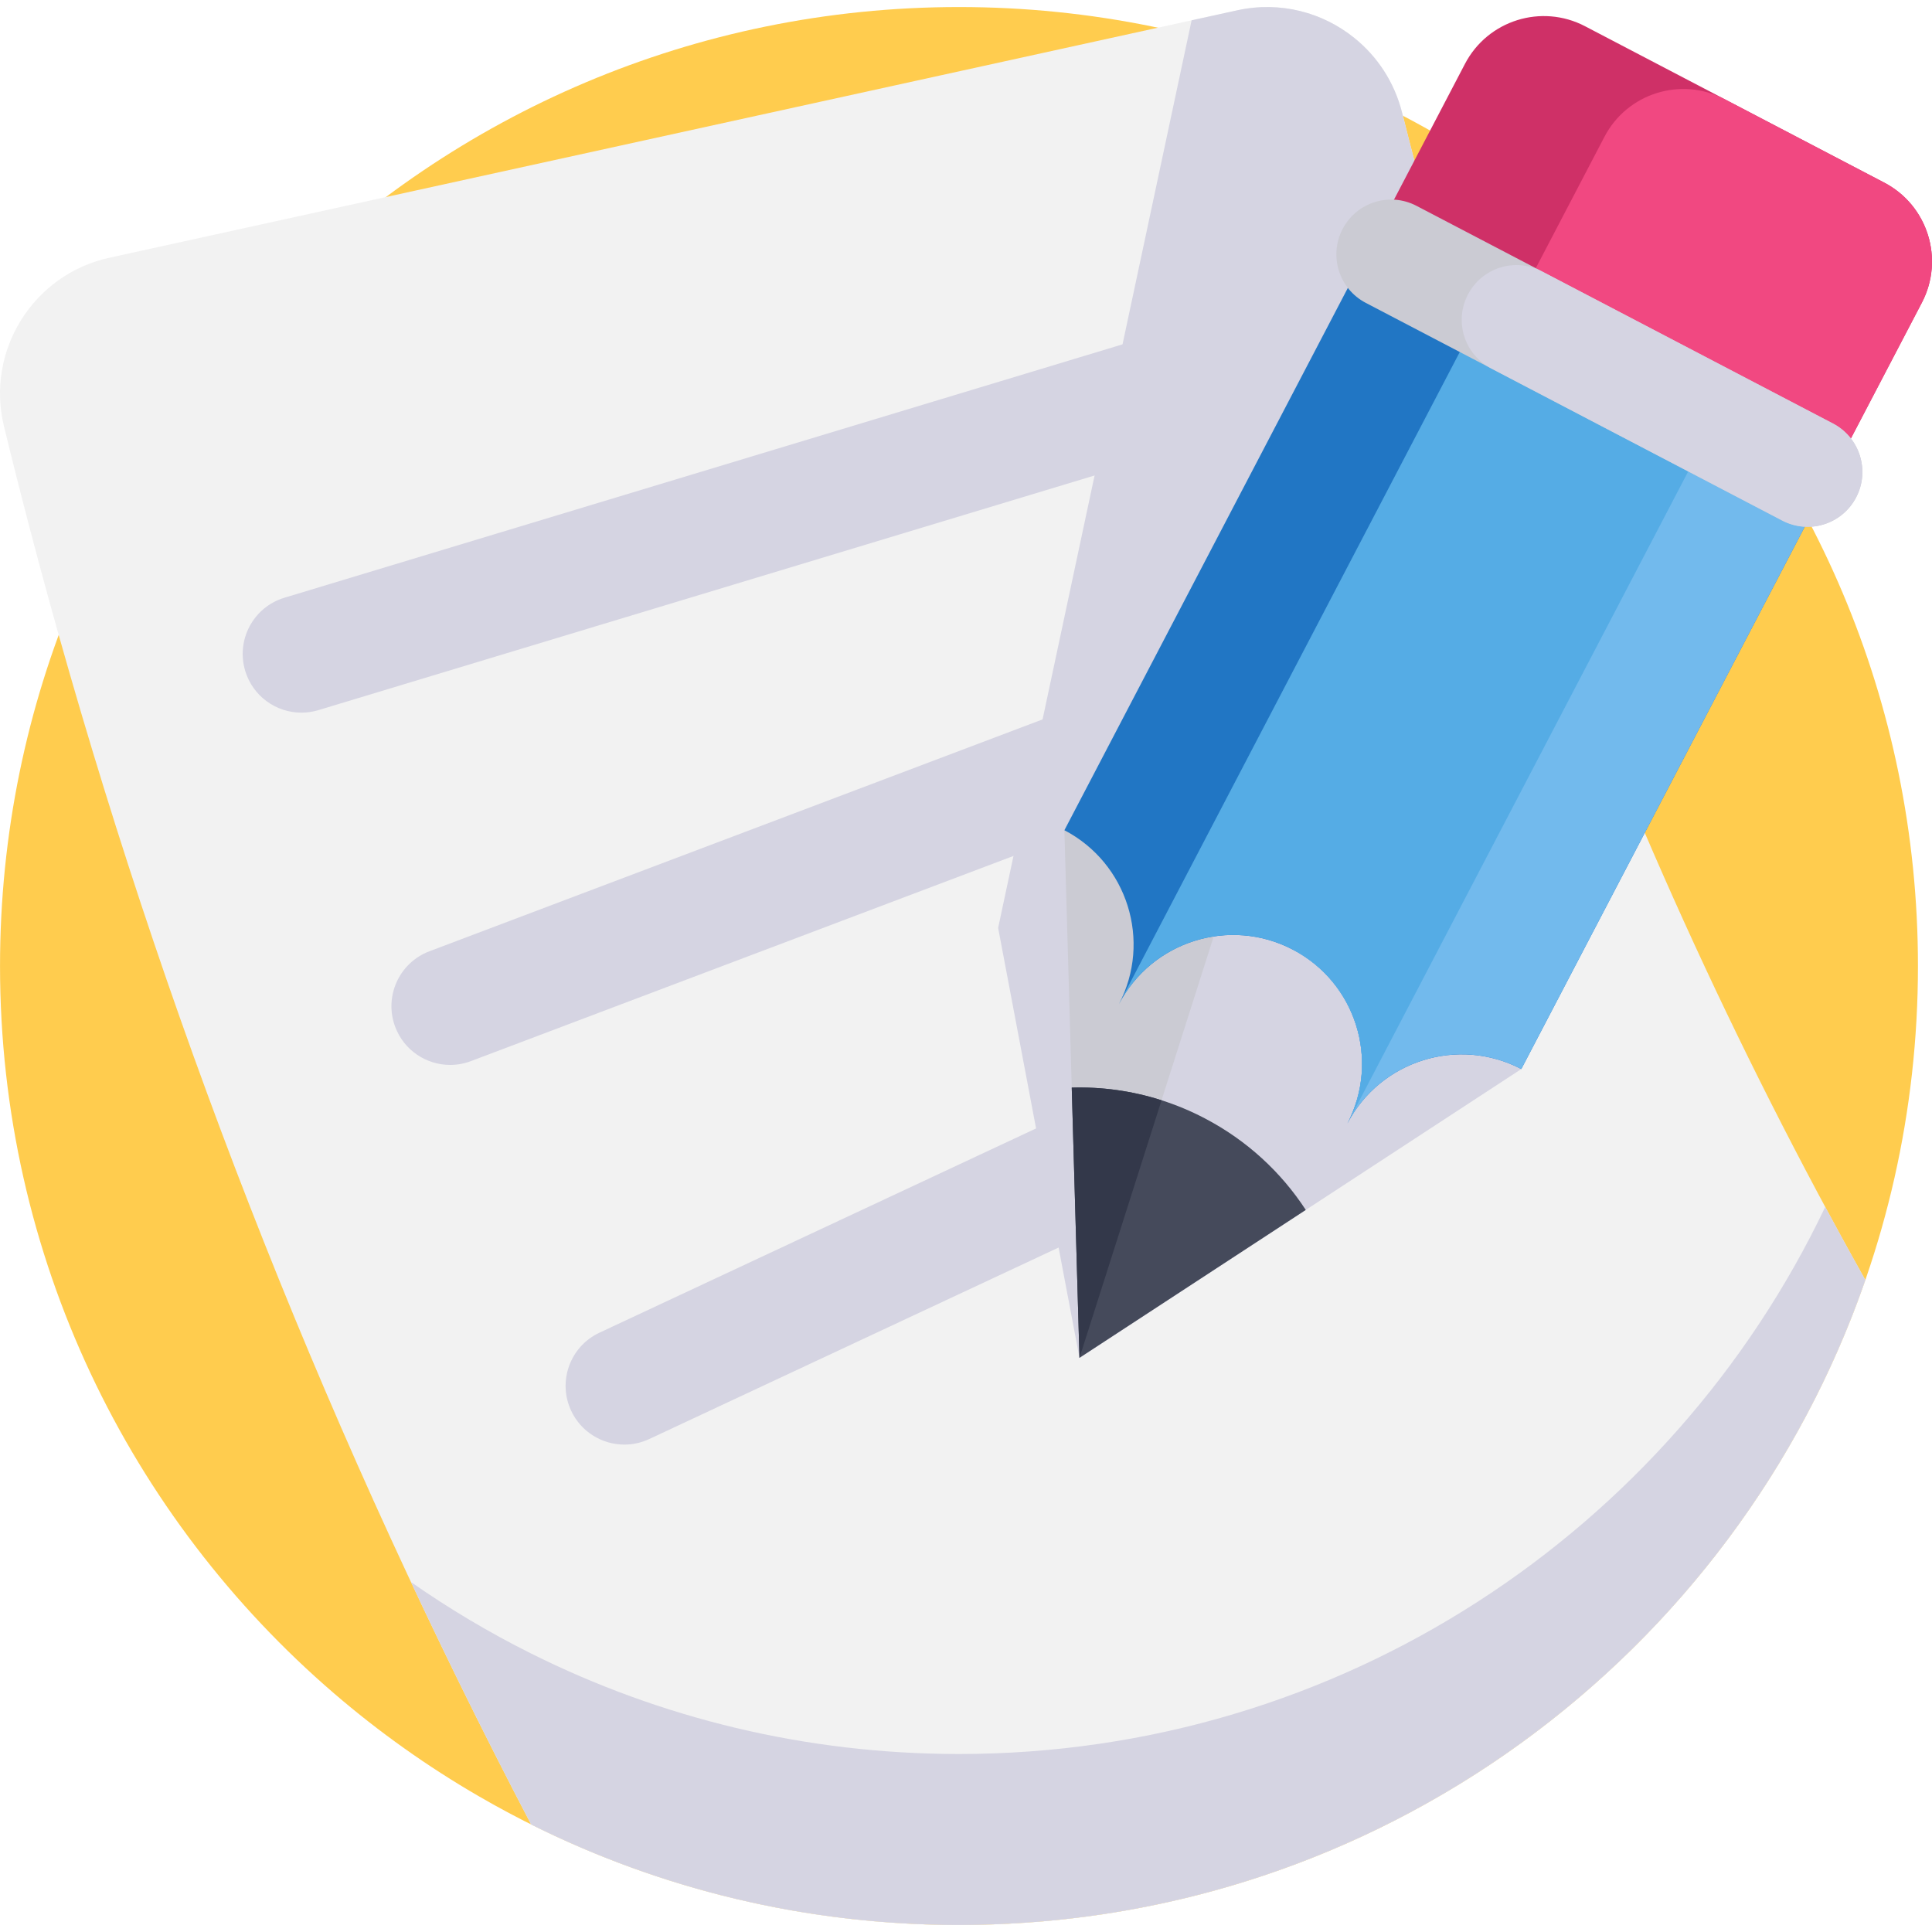
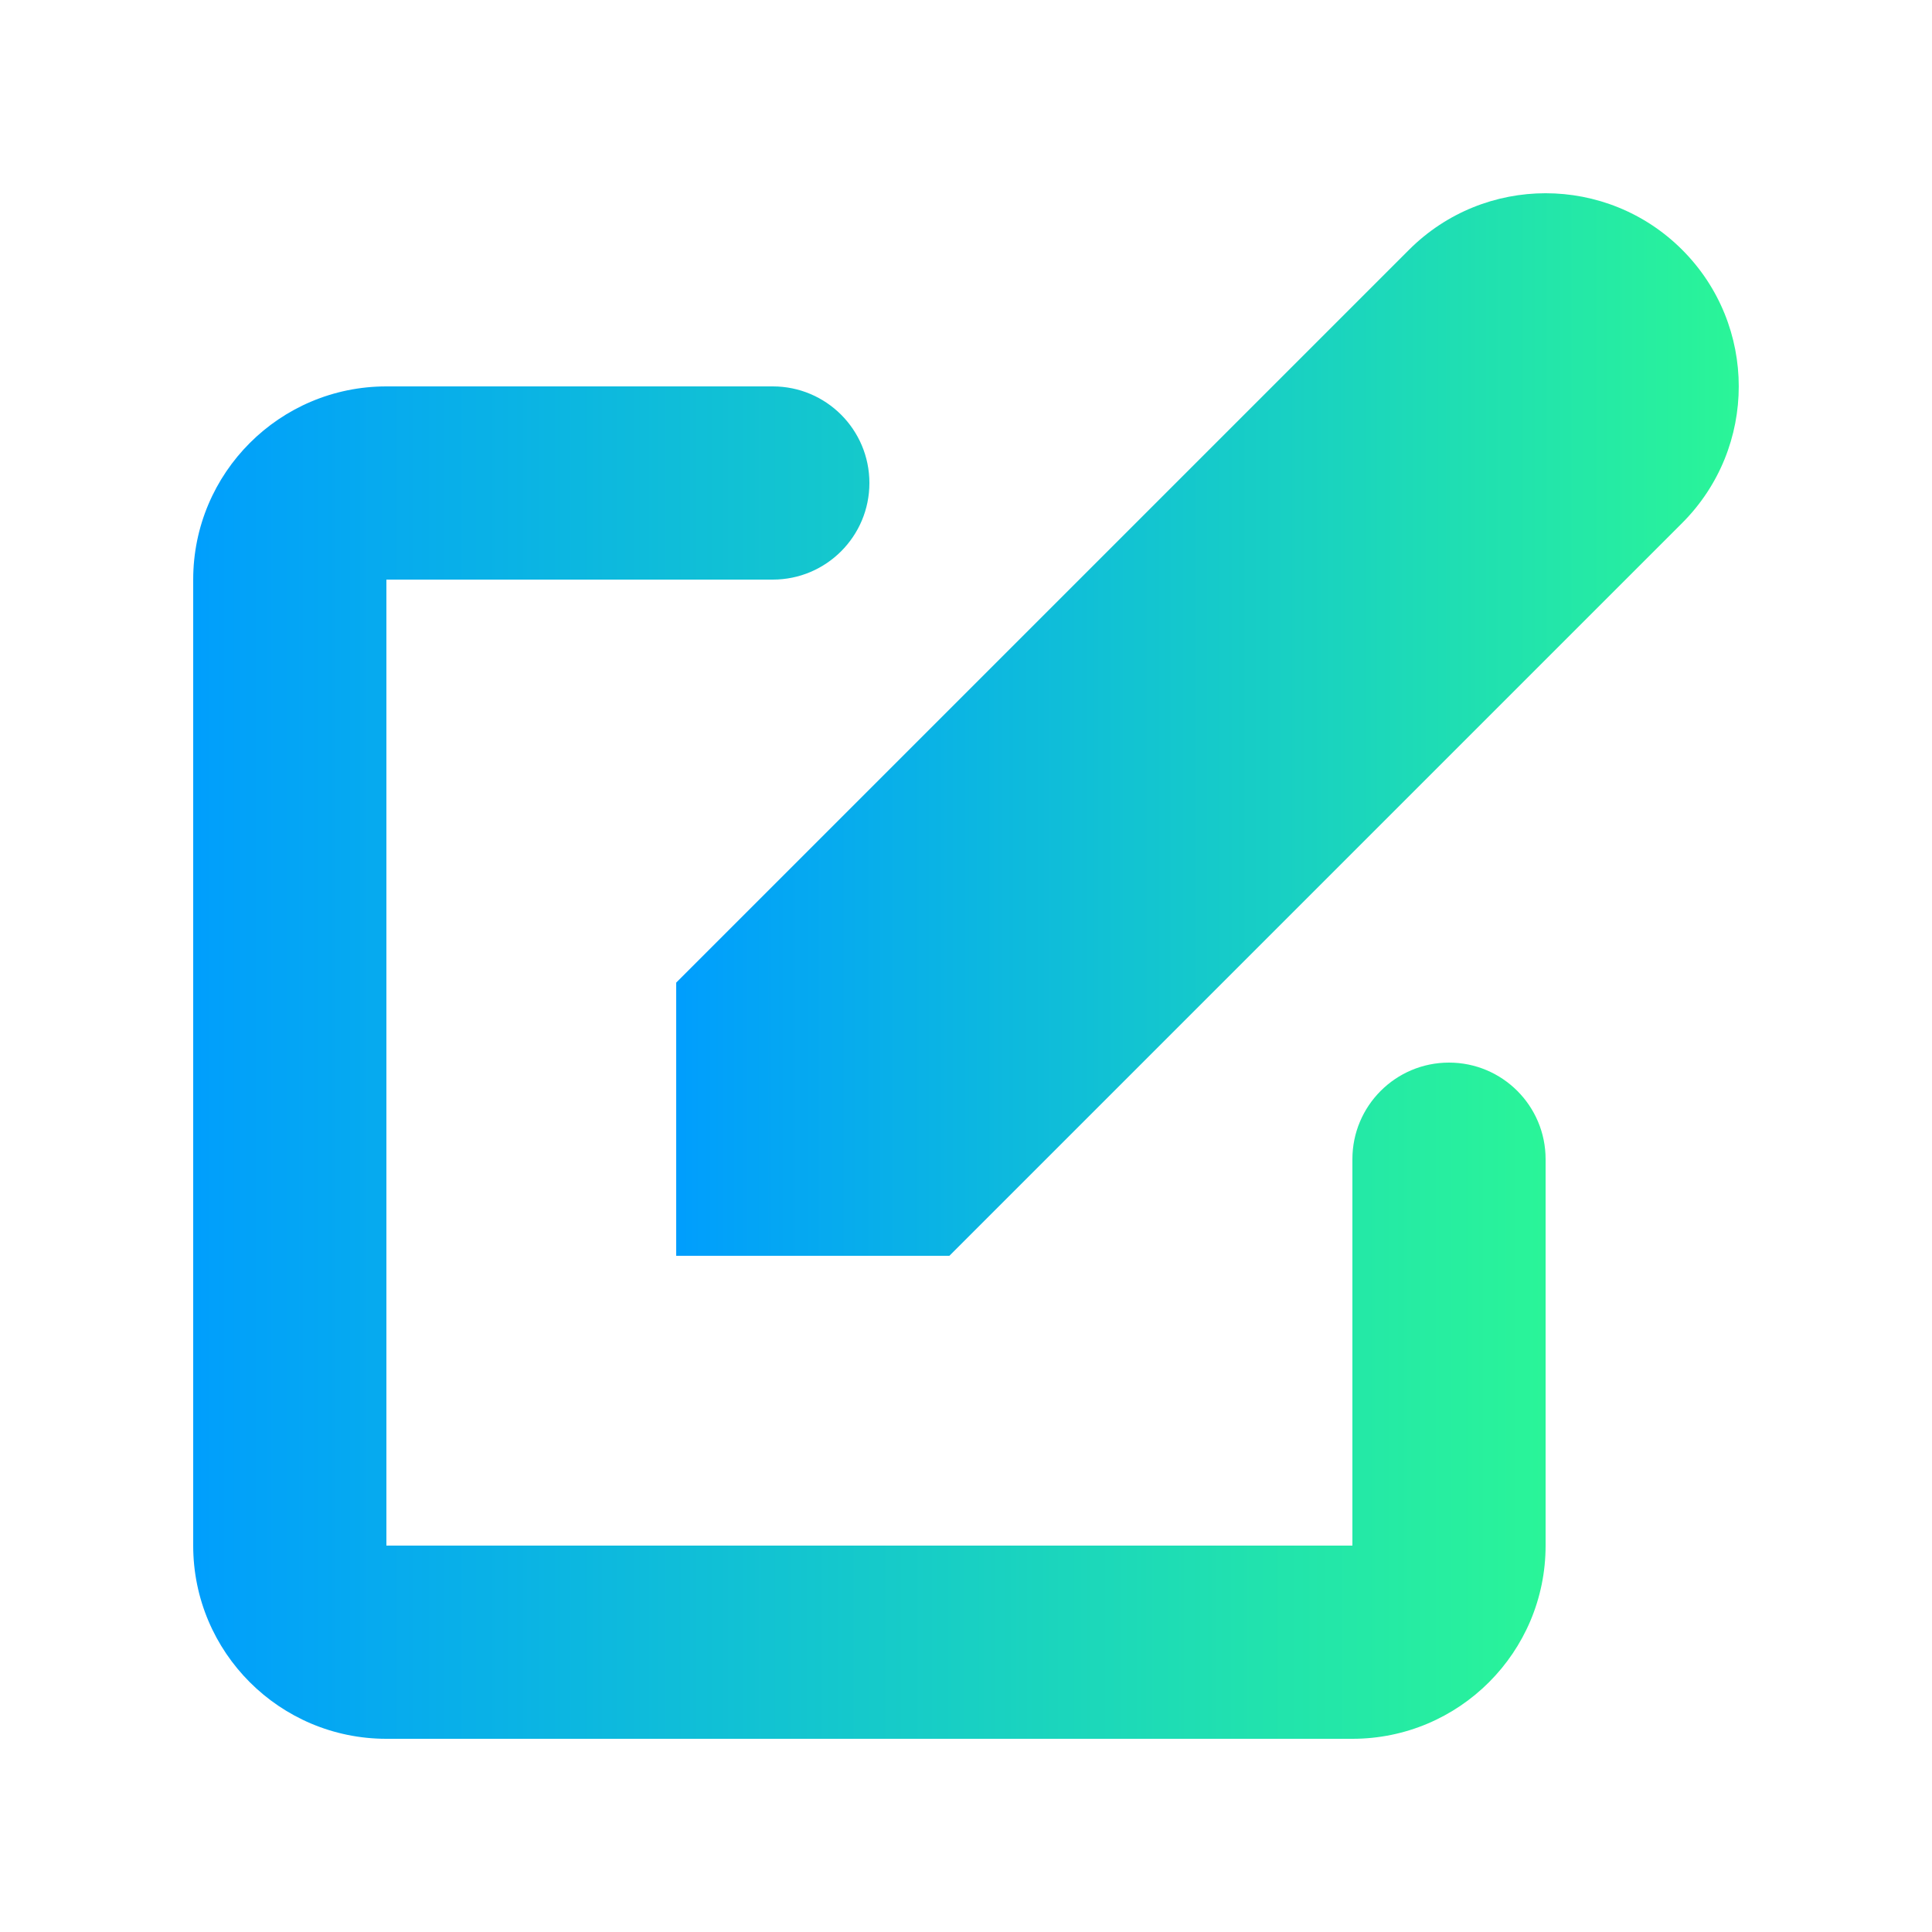
- <svg xmlns="http://www.w3.org/2000/svg" version="1.1" id="Capa_1" x="0px" y="0px" viewBox="0 0 512 512" style="enable-background:new 0 0 512 512;" xml:space="preserve">
-   <path style="fill:#FFCC4E;" d="M508.278,256.001c0,77.122-34.355,146.216-88.595,192.821  c-11.877,10.217-24.708,19.345-38.349,27.239c-10.445,6.058-21.368,11.389-32.685,15.922c-11.576,4.637-23.567,8.454-35.911,11.358  c-13.298,3.143-26.99,5.238-41.004,6.193c-5.809,0.405-11.68,0.602-17.592,0.602s-11.784-0.197-17.592-0.602  c-14.014-0.954-27.716-3.05-41.014-6.193c-12.344-2.904-24.335-6.722-35.901-11.358c-11.317-4.533-22.239-9.865-32.685-15.922  c-13.64-7.894-26.482-17.032-38.359-27.239C34.352,402.206,0.007,333.113,0.007,256.001c0-140.355,113.78-254.135,254.135-254.135  S508.278,115.645,508.278,256.001z" />
-   <path style="fill:#F2F2F2;" d="M494.337,339.222c-34.459,99.486-128.987,170.914-240.194,170.914  c-40.745,0-79.249-9.585-113.386-26.627C88.249,383.172,46.27,277.524,15.556,168.267C10.401,149.948,5.567,131.516,1.055,113  c-4.896-20.082,7.728-40.268,27.924-44.697c24.428-5.352,48.846-10.715,73.274-16.078C170.454,37.268,238.646,22.3,306.847,7.342  c2.977-0.653,5.964-1.307,8.941-1.96c4.035-0.882,8.07-1.774,12.116-2.655c11.369-2.489,22.654,0.55,31.067,7.375  c6.037,4.875,10.591,11.701,12.613,19.812c0.062,0.249,0.124,0.508,0.197,0.757c4.398,17.572,9.17,35.029,14.315,52.362  c6.244,21.015,13.028,41.844,20.352,62.476C430.191,212.445,459.598,277.244,494.337,339.222z" />
-   <g>
-     <path style="fill:#D5D4E2;" d="M386.096,83.033L286.071,359.843l-21.555-113.936L315.789,5.382   c4.035-0.882,8.07-1.774,12.116-2.655c11.369-2.489,22.654,0.55,31.067,7.375c6.037,4.875,10.591,11.701,12.613,19.812   c0.062,0.249,0.124,0.508,0.197,0.757C376.18,48.242,380.951,65.7,386.096,83.033z" />
-     <path style="fill:#D5D4E2;" d="M494.337,339.222c-34.459,99.486-128.987,170.914-240.194,170.914   c-40.745,0-79.249-9.585-113.386-26.627c-11.089-21.181-21.7-42.601-31.834-64.239c10.103,7.054,20.735,13.391,31.834,18.931   c34.137,17.043,72.641,26.627,113.386,26.627c101.281,0,188.734-59.25,229.562-144.982   C487.19,326.339,490.738,332.791,494.337,339.222z" />
-     <path style="fill:#D5D4E2;" d="M79.873,188.861c-6.68,0-12.855-4.336-14.888-11.061c-2.486-8.226,2.165-16.91,10.391-19.396   l267.62-80.908c8.229-2.486,16.91,2.166,19.396,10.391c2.486,8.226-2.165,16.91-10.391,19.396l-267.62,80.908   C82.88,188.644,81.364,188.861,79.873,188.861z" />
-     <path style="fill:#D5D4E2;" d="M119.299,282.217c-6.284,0-12.202-3.834-14.556-10.06c-3.039-8.038,1.012-17.018,9.05-20.057   l246.874-93.356c8.036-3.04,17.018,1.012,20.057,9.05c3.039,8.038-1.012,17.018-9.05,20.057l-246.874,93.356   C122.987,281.892,121.127,282.217,119.299,282.217z" />
-     <path style="fill:#D5D4E2;" d="M165.465,382.833c-5.853,0-11.46-3.318-14.104-8.97c-3.641-7.784-0.283-17.046,7.501-20.687   l153-71.573c7.783-3.641,17.045-0.283,20.687,7.501c3.641,7.784,0.283,17.046-7.501,20.687l-153,71.573   C169.916,382.361,167.673,382.833,165.465,382.833z" />
-     <polygon style="fill:#D5D4E2;" points="403.159,283.307 346.044,320.644 286.074,359.845 284.024,288.228 282.076,220.02    309.911,221.239 384.736,224.538  " />
-   </g>
-   <polygon style="fill:#CBCBD3;" points="286.074,359.845 284.024,288.228 282.076,220.02 309.911,221.239 321.643,248.176 " />
-   <path style="fill:#CF3067;" d="M509.314,80.21l-24.363,46.612L363.868,63.534l24.363-46.612  c6.032-11.541,20.276-16.005,31.816-9.974l79.292,41.445C510.88,54.426,515.345,68.67,509.314,80.21z" />
-   <path style="fill:#F14881;" d="M509.314,80.21l-24.363,46.612l-84.115-43.965l24.363-46.612c6.032-11.54,20.276-16.005,31.816-9.974  l42.326,22.122C510.88,54.426,515.345,68.67,509.314,80.21z" />
-   <path style="fill:#2176C4;" d="M484.391,127.892l-81.232,155.414c-16.716-8.737-37.356-2.268-46.093,14.448  c8.737-16.716,2.268-37.356-14.448-46.093s-37.356-2.268-46.093,14.448c8.737-16.716,2.268-37.356-14.448-46.093l81.232-155.414  L484.391,127.892z" />
-   <path style="fill:#72BAED;" d="M484.391,127.892l-81.232,155.414c-16.716-8.737-37.356-2.268-46.093,14.448  c8.737-16.716,2.268-37.356-14.448-46.093l81.232-155.414L484.391,127.892z" />
-   <path style="fill:#55ACE5;" d="M454.119,112.071l-97.054,185.685c8.737-16.716,2.268-37.356-14.448-46.093  s-37.356-2.268-46.093,14.448l97.054-185.685L454.119,112.071z" />
-   <path style="fill:#CBCBD3;" d="M491.891,131.813c-1.86,3.558-4.976,6.021-8.516,7.131c-3.54,1.11-7.506,0.865-11.063-0.994  L361.945,80.264c-7.104-3.713-9.851-12.474-6.138-19.579c1.86-3.558,4.976-6.021,8.516-7.131s7.506-0.865,11.063,0.994  l110.367,57.687C492.858,115.947,495.605,124.709,491.891,131.813z" />
-   <path style="fill:#D5D4E2;" d="M491.891,131.813c-1.86,3.558-4.976,6.021-8.516,7.131c-3.54,1.11-7.506,0.865-11.063-0.994  l-77.149-40.325c-7.104-3.713-9.851-12.474-6.138-19.579c1.86-3.558,4.976-6.021,8.516-7.131c3.54-1.11,7.506-0.865,11.063,0.994  l77.149,40.325C492.858,115.947,495.605,124.709,491.891,131.813z" />
-   <path style="fill:#454A5B;" d="M346.044,320.644l-59.971,39.2l-2.049-71.616c7.927-0.237,15.981,0.85,23.799,3.354  c3.883,1.237,7.704,2.827,11.433,4.776C330.519,302.243,339.56,310.707,346.044,320.644z" />
-   <path style="fill:#33384A;" d="M286.074,359.845l-2.049-71.616c7.927-0.237,15.981,0.85,23.799,3.354L286.074,359.845z" />
-   <g>
- </g>
-   <g>
- </g>
-   <g>
- </g>
-   <g>
- </g>
-   <g>
- </g>
-   <g>
- </g>
-   <g>
- </g>
-   <g>
- </g>
-   <g>
- </g>
-   <g>
- </g>
-   <g>
- </g>
-   <g>
- </g>
-   <g>
- </g>
-   <g>
- </g>
-   <g>
- </g>
+ <svg xmlns="http://www.w3.org/2000/svg" class="w-5 h-5" viewBox="0 0 20 20" fill="currentColor">
+   <defs>
+     <linearGradient id="itmeo-branding" x1="0%" y1="0%" x2="100%" y2="0%">
+       <stop offset="0%" style="stop-color:#009efd;stop-opacity:1" />
+       <stop offset="100%" style="stop-color:#2af598;stop-opacity:1" />
+     </linearGradient>
+   </defs>
+   <path fill="url(#itmeo-branding)" d="M17.414 2.586a2 2 0 00-2.828 0L7 10.172V13h2.828l7.586-7.586a2 2 0 000-2.828z" />
+   <path fill="url(#itmeo-branding)" fill-rule="evenodd" d="M2 6a2 2 0 012-2h4a1 1 0 010 2H4v10h10v-4a1 1 0 112 0v4a2 2 0 01-2 2H4a2 2 0 01-2-2V6z" clip-rule="evenodd" />
</svg>
